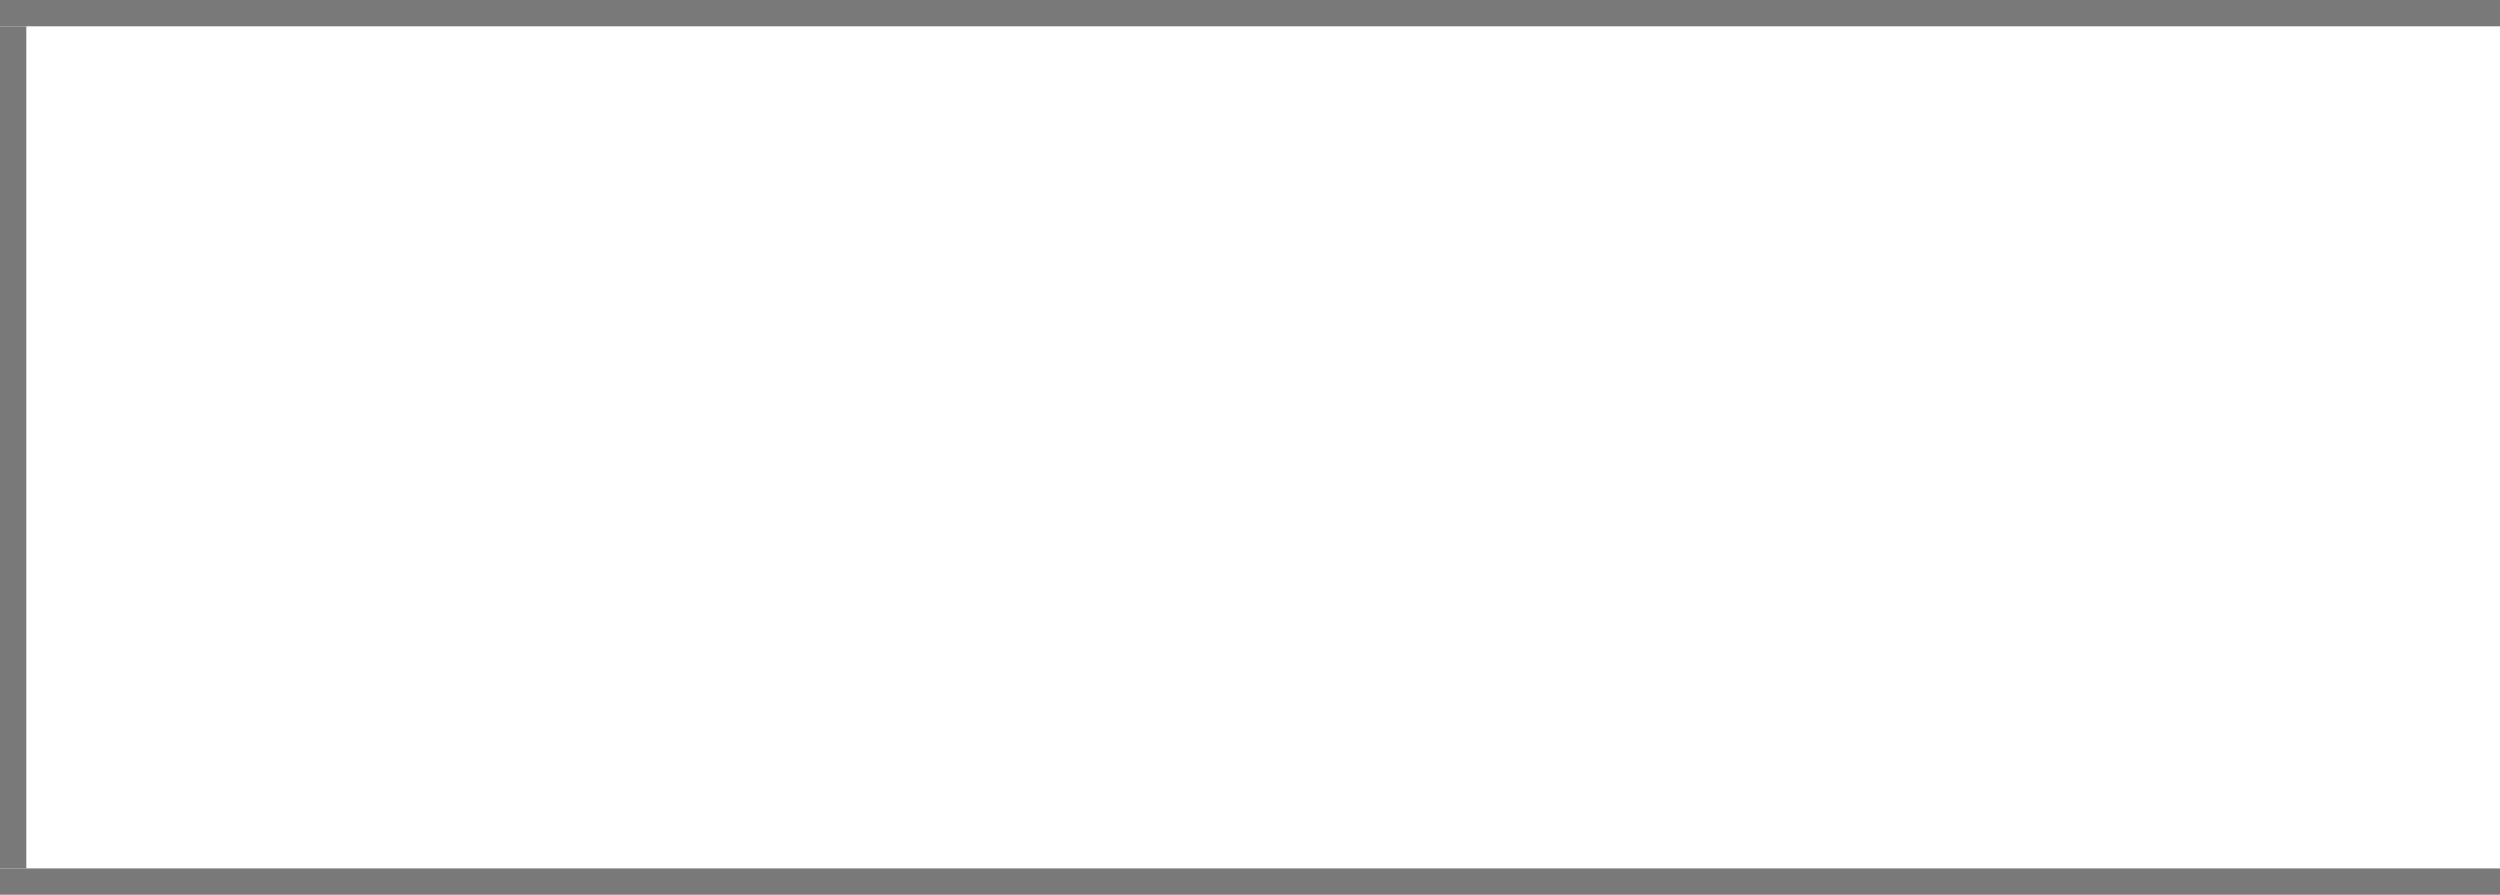
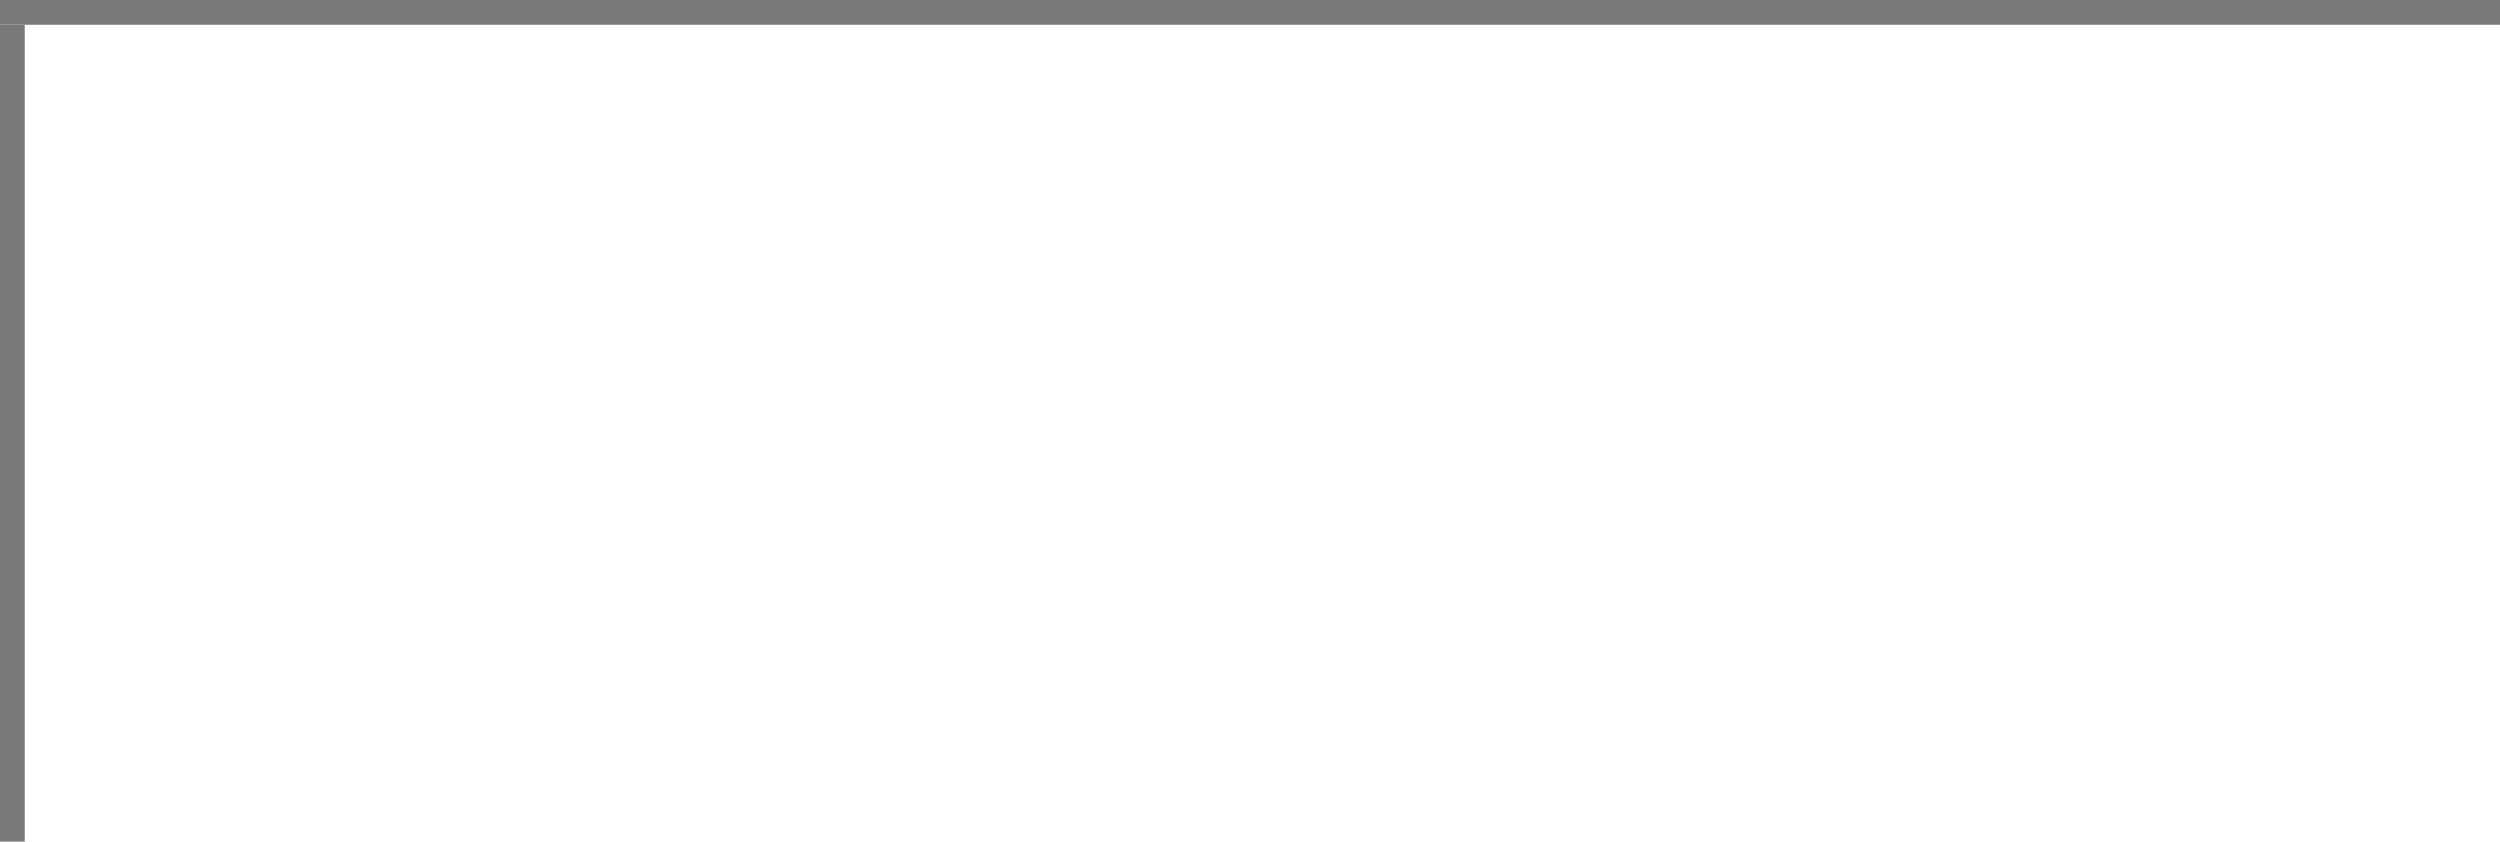
- <svg xmlns="http://www.w3.org/2000/svg" version="1.1" width="95px" height="34px" viewBox="420 219 95 34">
-   <path d="M 1 1  L 95 1  L 95 33  L 1 33  L 1 1  Z " fill-rule="nonzero" fill="rgba(255, 255, 255, 1)" stroke="none" transform="matrix(1 0 0 1 420 219 )" class="fill" />
-   <path d="M 0.5 1  L 0.5 33  " stroke-width="1" stroke-dasharray="0" stroke="rgba(121, 121, 121, 1)" fill="none" transform="matrix(1 0 0 1 420 219 )" class="stroke" />
-   <path d="M 0 0.5  L 95 0.5  " stroke-width="1" stroke-dasharray="0" stroke="rgba(121, 121, 121, 1)" fill="none" transform="matrix(1 0 0 1 420 219 )" class="stroke" />
-   <path d="M 0 33.5  L 95 33.5  " stroke-width="1" stroke-dasharray="0" stroke="rgba(121, 121, 121, 1)" fill="none" transform="matrix(1 0 0 1 420 219 )" class="stroke" />
+ <svg xmlns="http://www.w3.org/2000/svg" version="1.1" width="101px" height="34px" viewBox="625 49 101 34">
+   <path d="M 1 1  L 101 1  L 101 34  L 1 34  L 1 1  Z " fill-rule="nonzero" fill="rgba(255, 255, 255, 1)" stroke="none" transform="matrix(1 0 0 1 625 49 )" class="fill" />
+   <path d="M 0.5 1  L 0.5 34  " stroke-width="1" stroke-dasharray="0" stroke="rgba(121, 121, 121, 1)" fill="none" transform="matrix(1 0 0 1 625 49 )" class="stroke" />
+   <path d="M 0 0.5  L 101 0.5  " stroke-width="1" stroke-dasharray="0" stroke="rgba(121, 121, 121, 1)" fill="none" transform="matrix(1 0 0 1 625 49 )" class="stroke" />
</svg>
